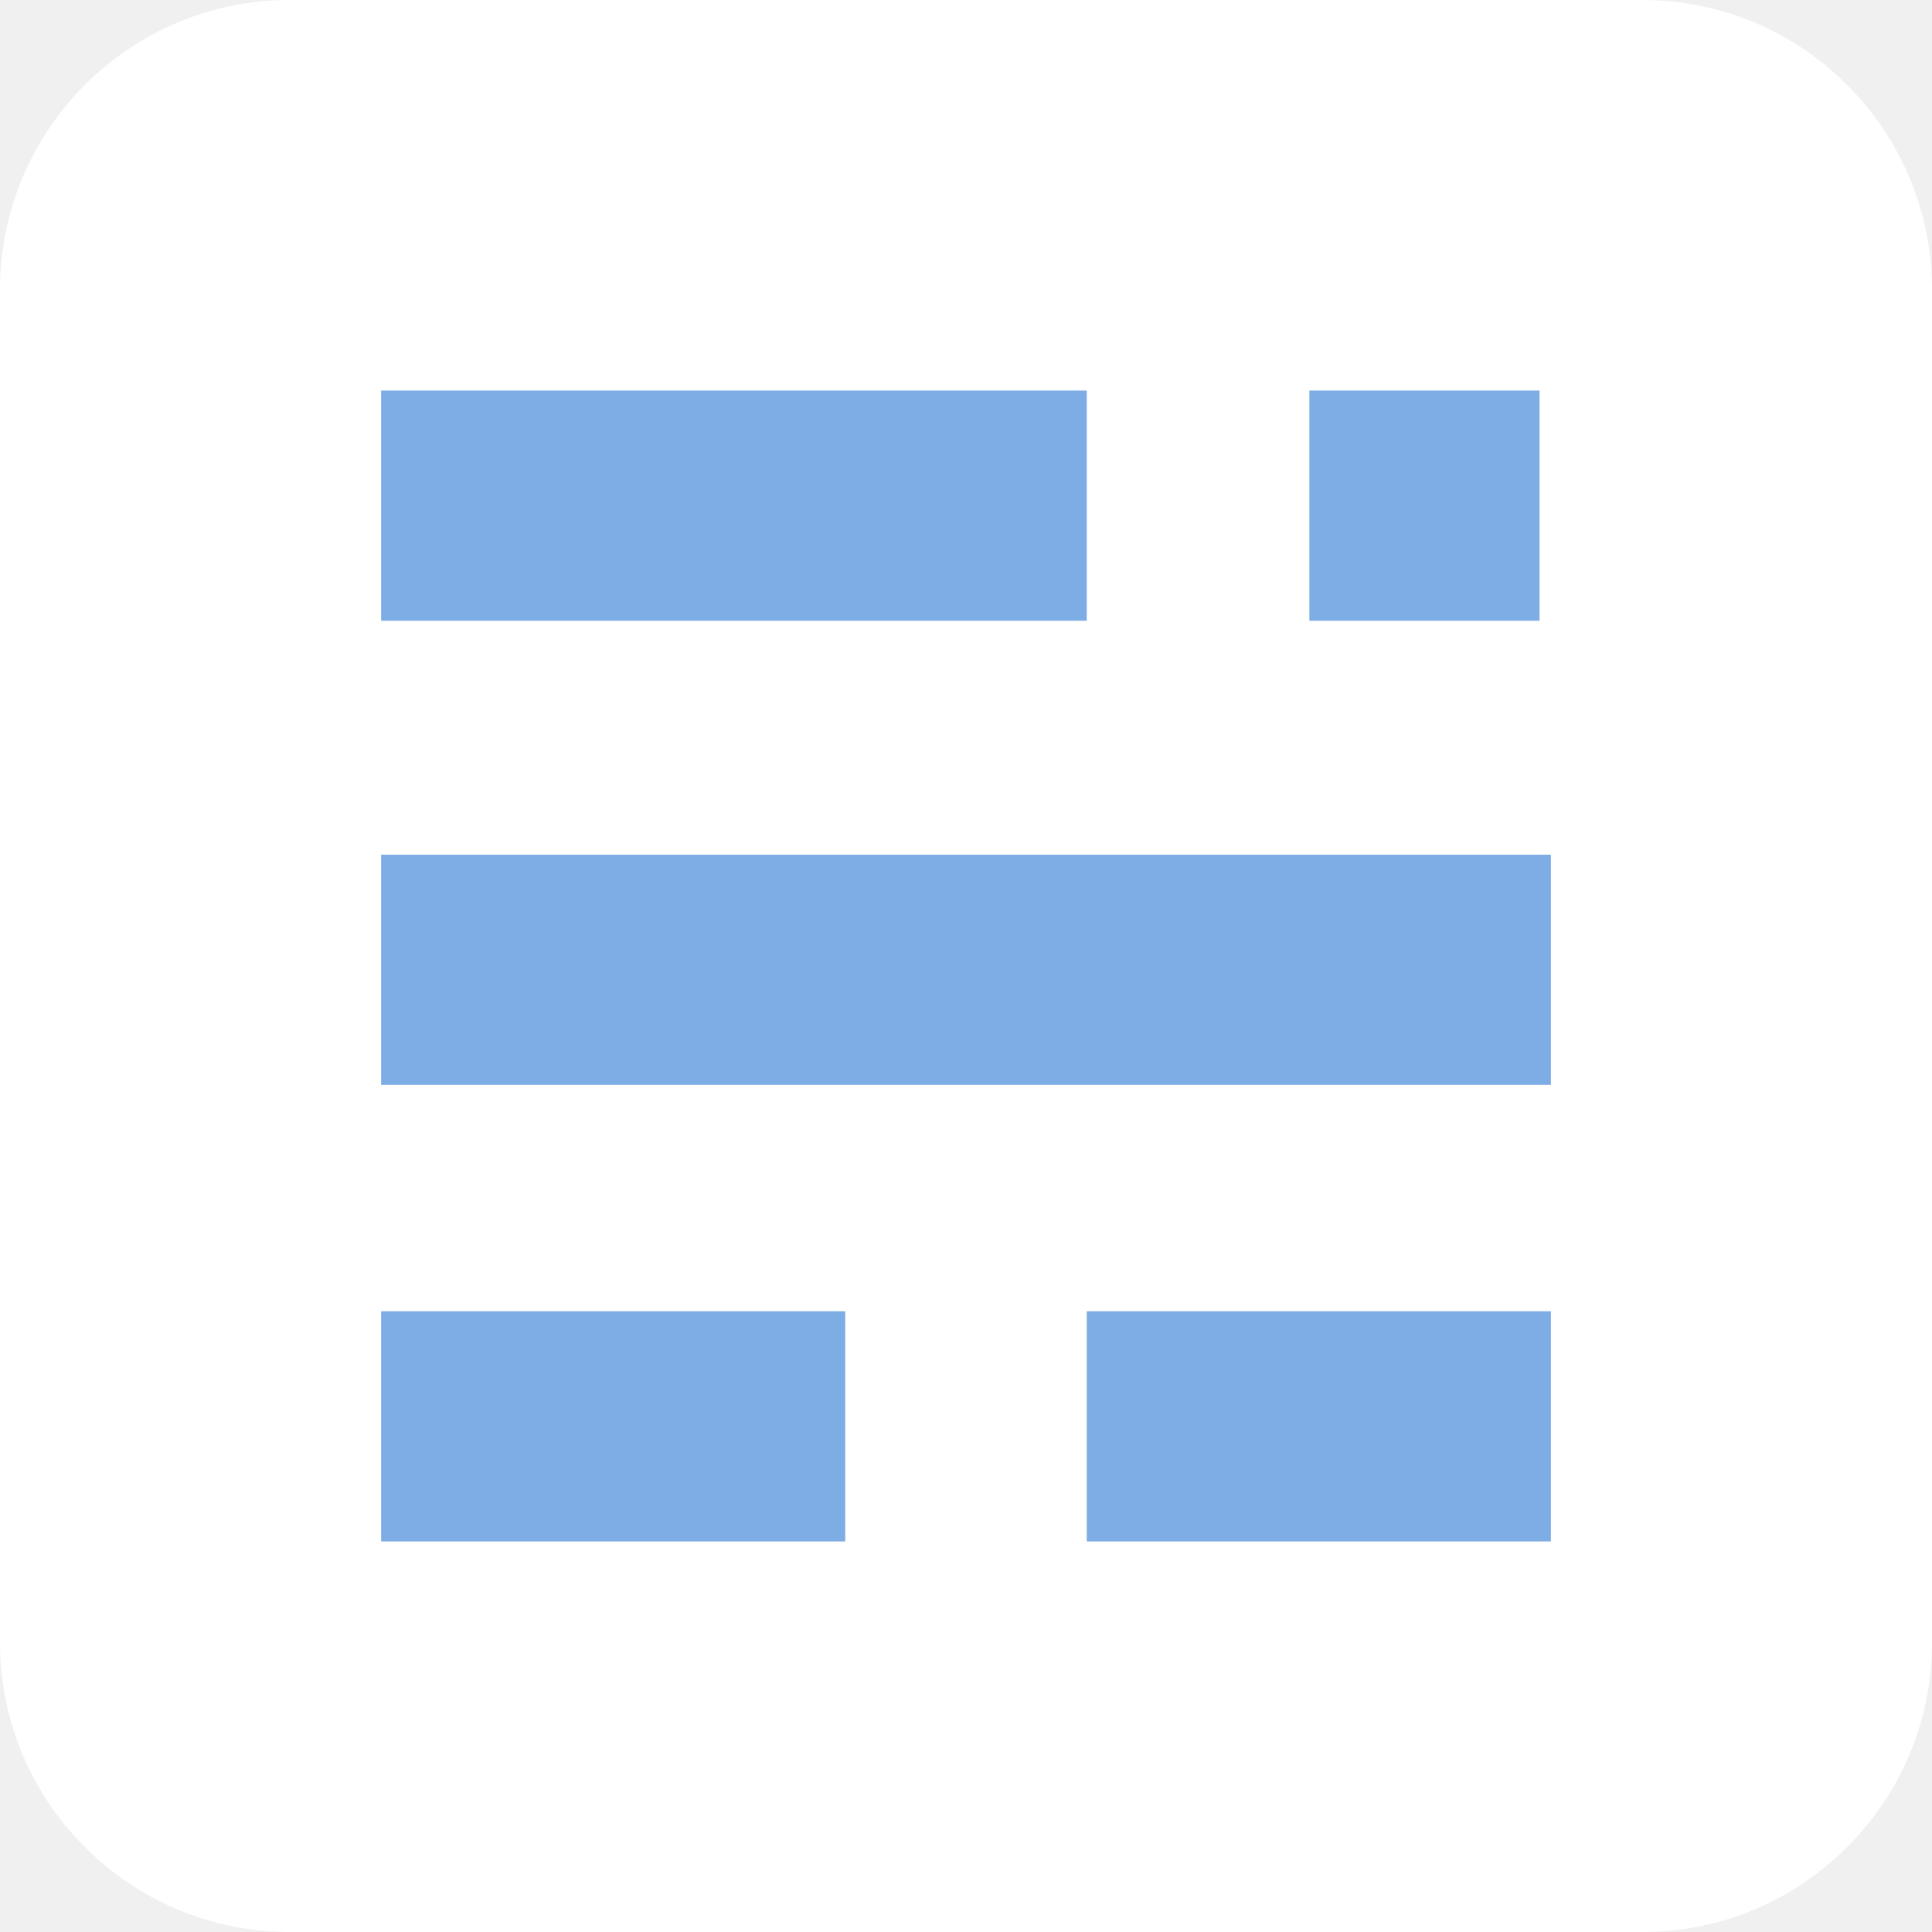
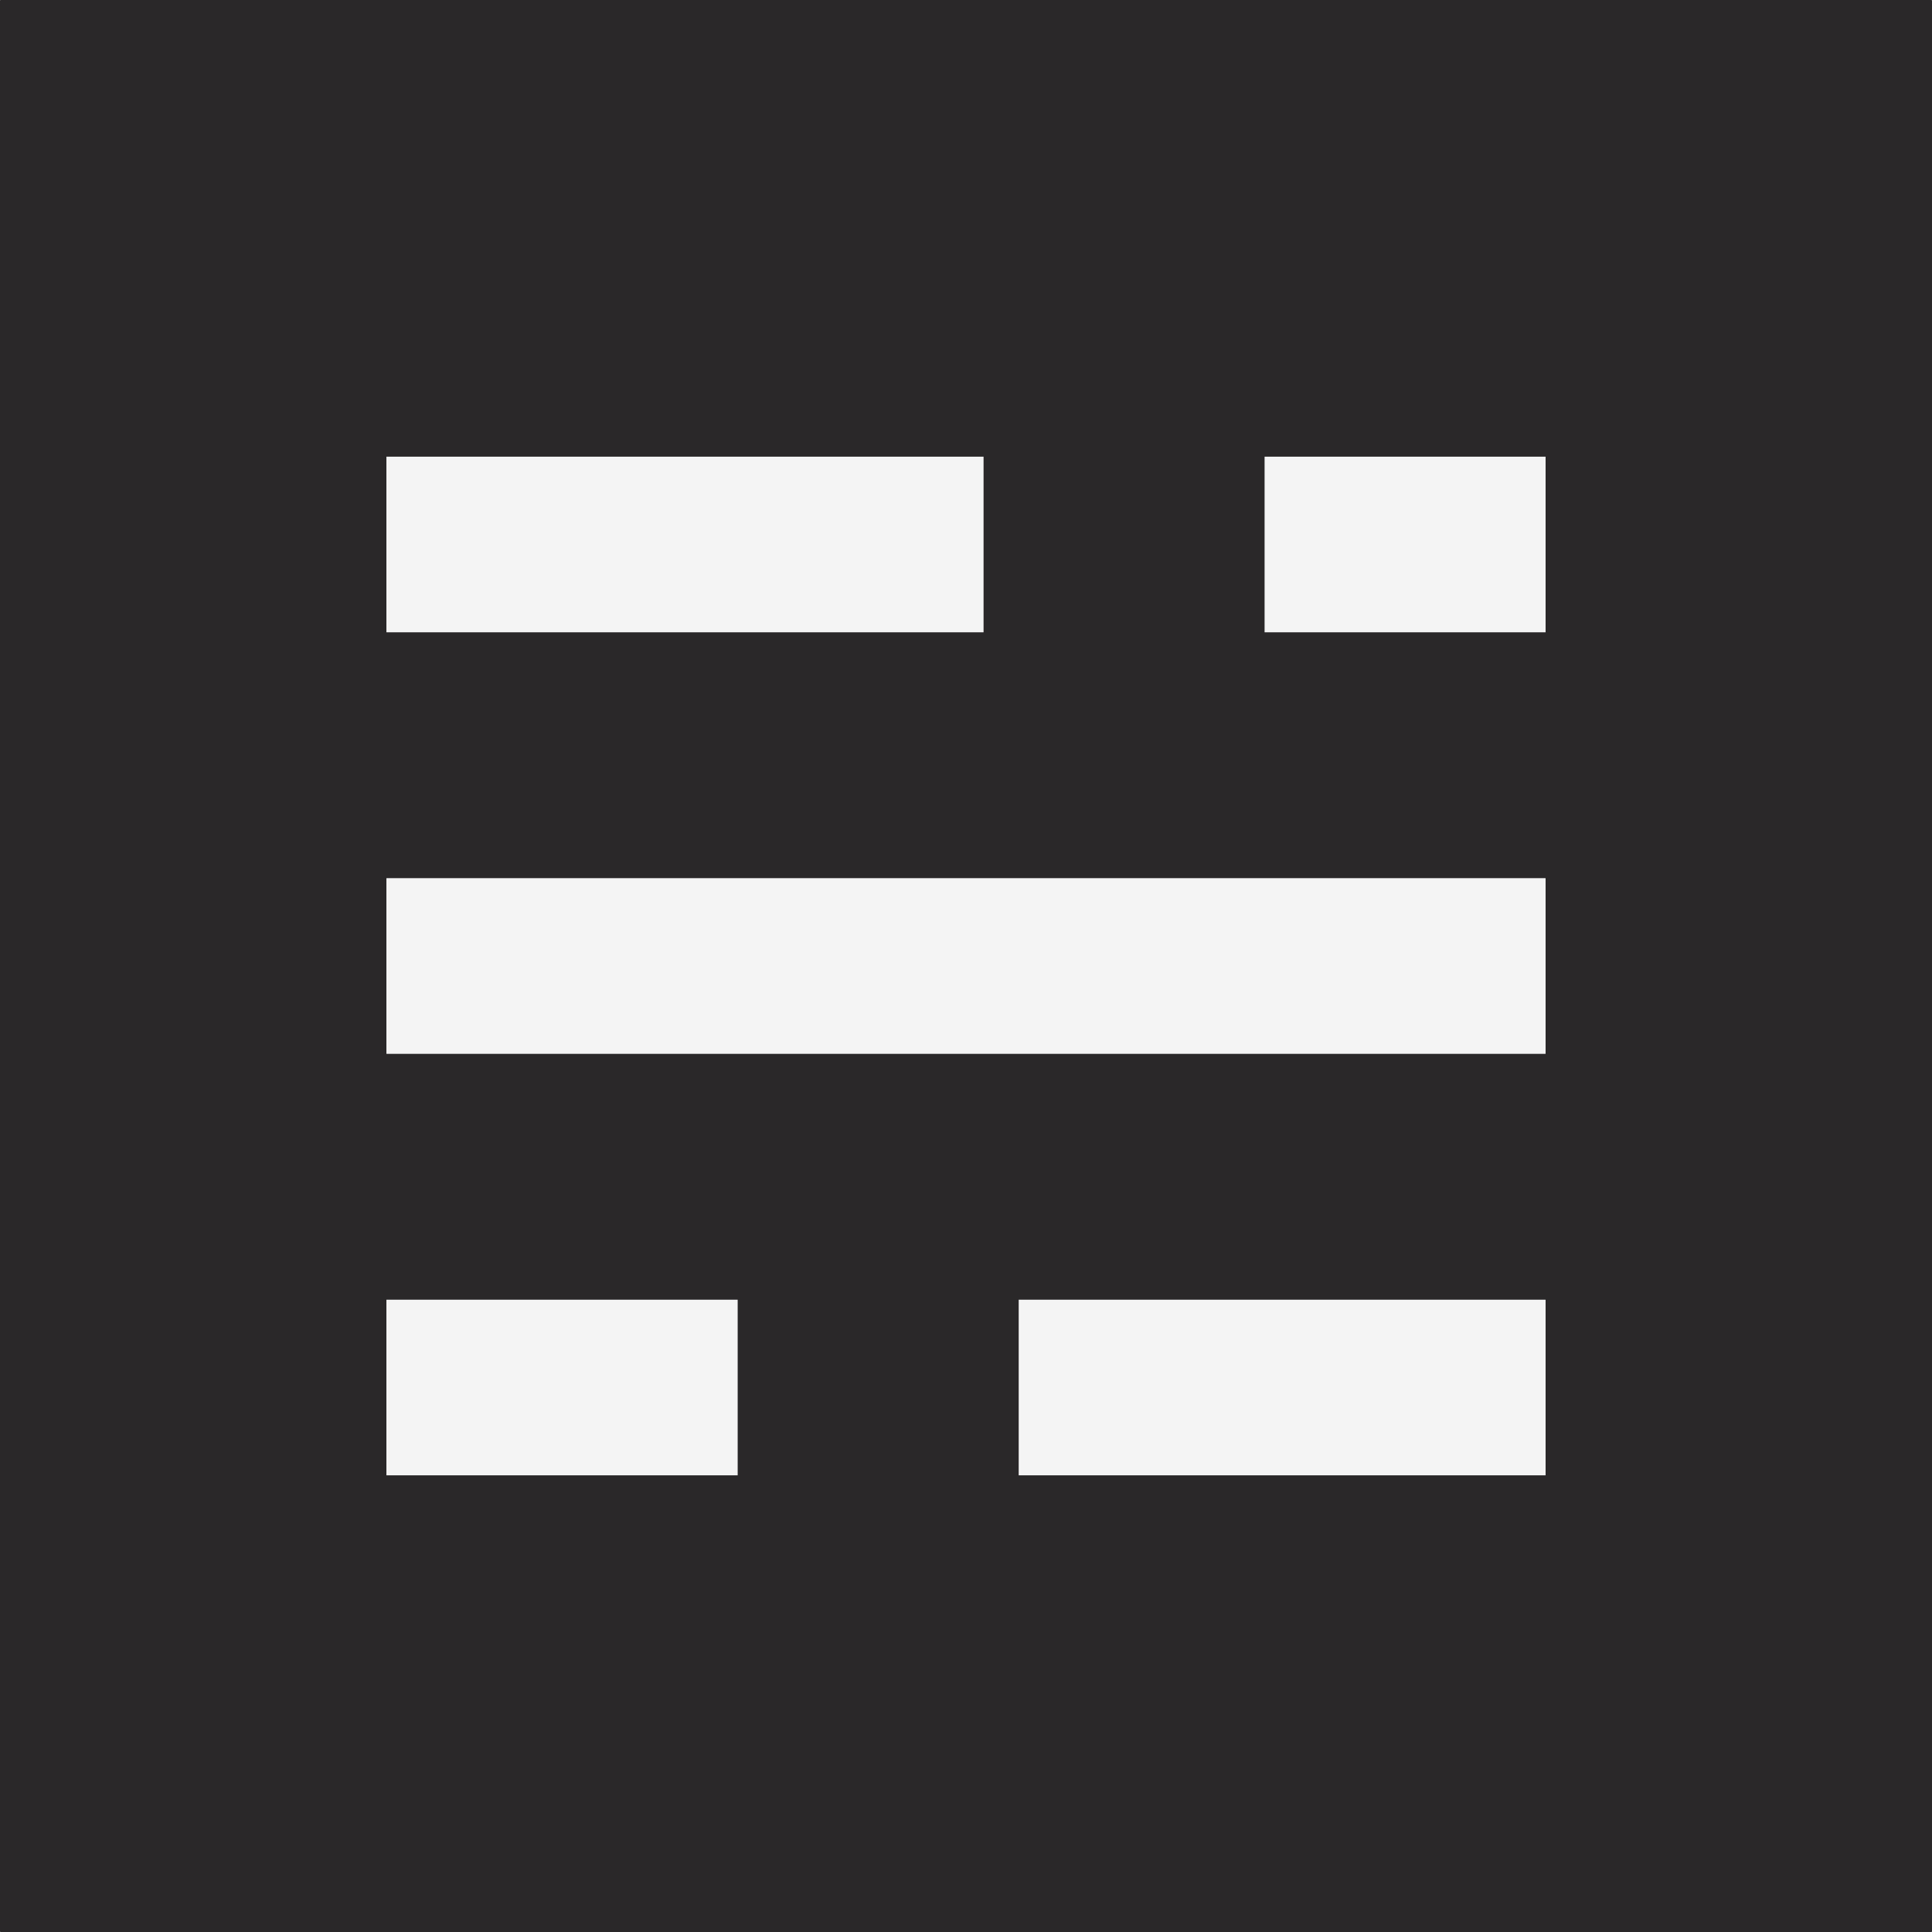
- <svg xmlns="http://www.w3.org/2000/svg" aria-label="Ghost" role="img" viewBox="0 0 512 512">
-   <rect width="512" height="512" rx="15%" fill="#fff" />
-   <path stroke="#7DADE4" stroke-width="61" d="M101 134h187zm246 0h61zM101 257h310zm0 121h123zm187 0h123z" />
+ <svg xmlns="http://www.w3.org/2000/svg" width="55" height="55" viewBox="0 0 55 55" fill="none">
+   <g clip-path="url(#clip0_271_166)">
+     <path d="M54.984 0H0.016C0.007 0 0 0.007 0 0.016V54.984C0 54.993 0.007 55 0.016 55H54.984C54.993 55 55 54.993 55 54.984V0.016C55 0.007 54.993 0 54.984 0Z" fill="#2A2829" />
+     <path d="M27.995 13H11.005C11.002 13 11 13.001 11 13.002V17.998C11 17.999 11.002 18 11.005 18H27.995C27.998 18 28 17.999 28 17.998V13.002C28 13.001 27.998 13 27.995 13Z" fill="#F4F4F4" />
+     <path d="M43.996 37H29.004C29.002 37 29 37.001 29 37.002V41.998C29 41.999 29.002 42 29.004 42H43.996C43.998 42 44 41.999 44 41.998V37.002C44 37.001 43.998 37 43.996 37Z" fill="#F4F4F4" />
+     <path d="M20.997 37H11.003L11 37.002V41.998L11.003 42H20.997L21 41.998V37.002L20.997 37Z" fill="#F4F4F4" />
+     <path d="M43.99 25H11.01C11.004 25 11 25.001 11 25.002V29.998C11 29.999 11.004 30 11.01 30H43.99C43.996 30 44 29.999 44 29.998V25.002C44 25.001 43.996 25 43.99 25Z" fill="#F4F4F4" />
+     <path d="M43.998 13H36.002C36.001 13 36 13.001 36 13.002V17.998C36 17.999 36.001 18 36.002 18H43.998C43.999 18 44 17.999 44 17.998V13.002C44 13.001 43.999 13 43.998 13Z" fill="#F4F4F4" />
+   </g>
+   <defs>
+     <clipPath id="clip0_271_166">
+       <rect width="55" height="55" fill="white" />
+     </clipPath>
+   </defs>
</svg>
